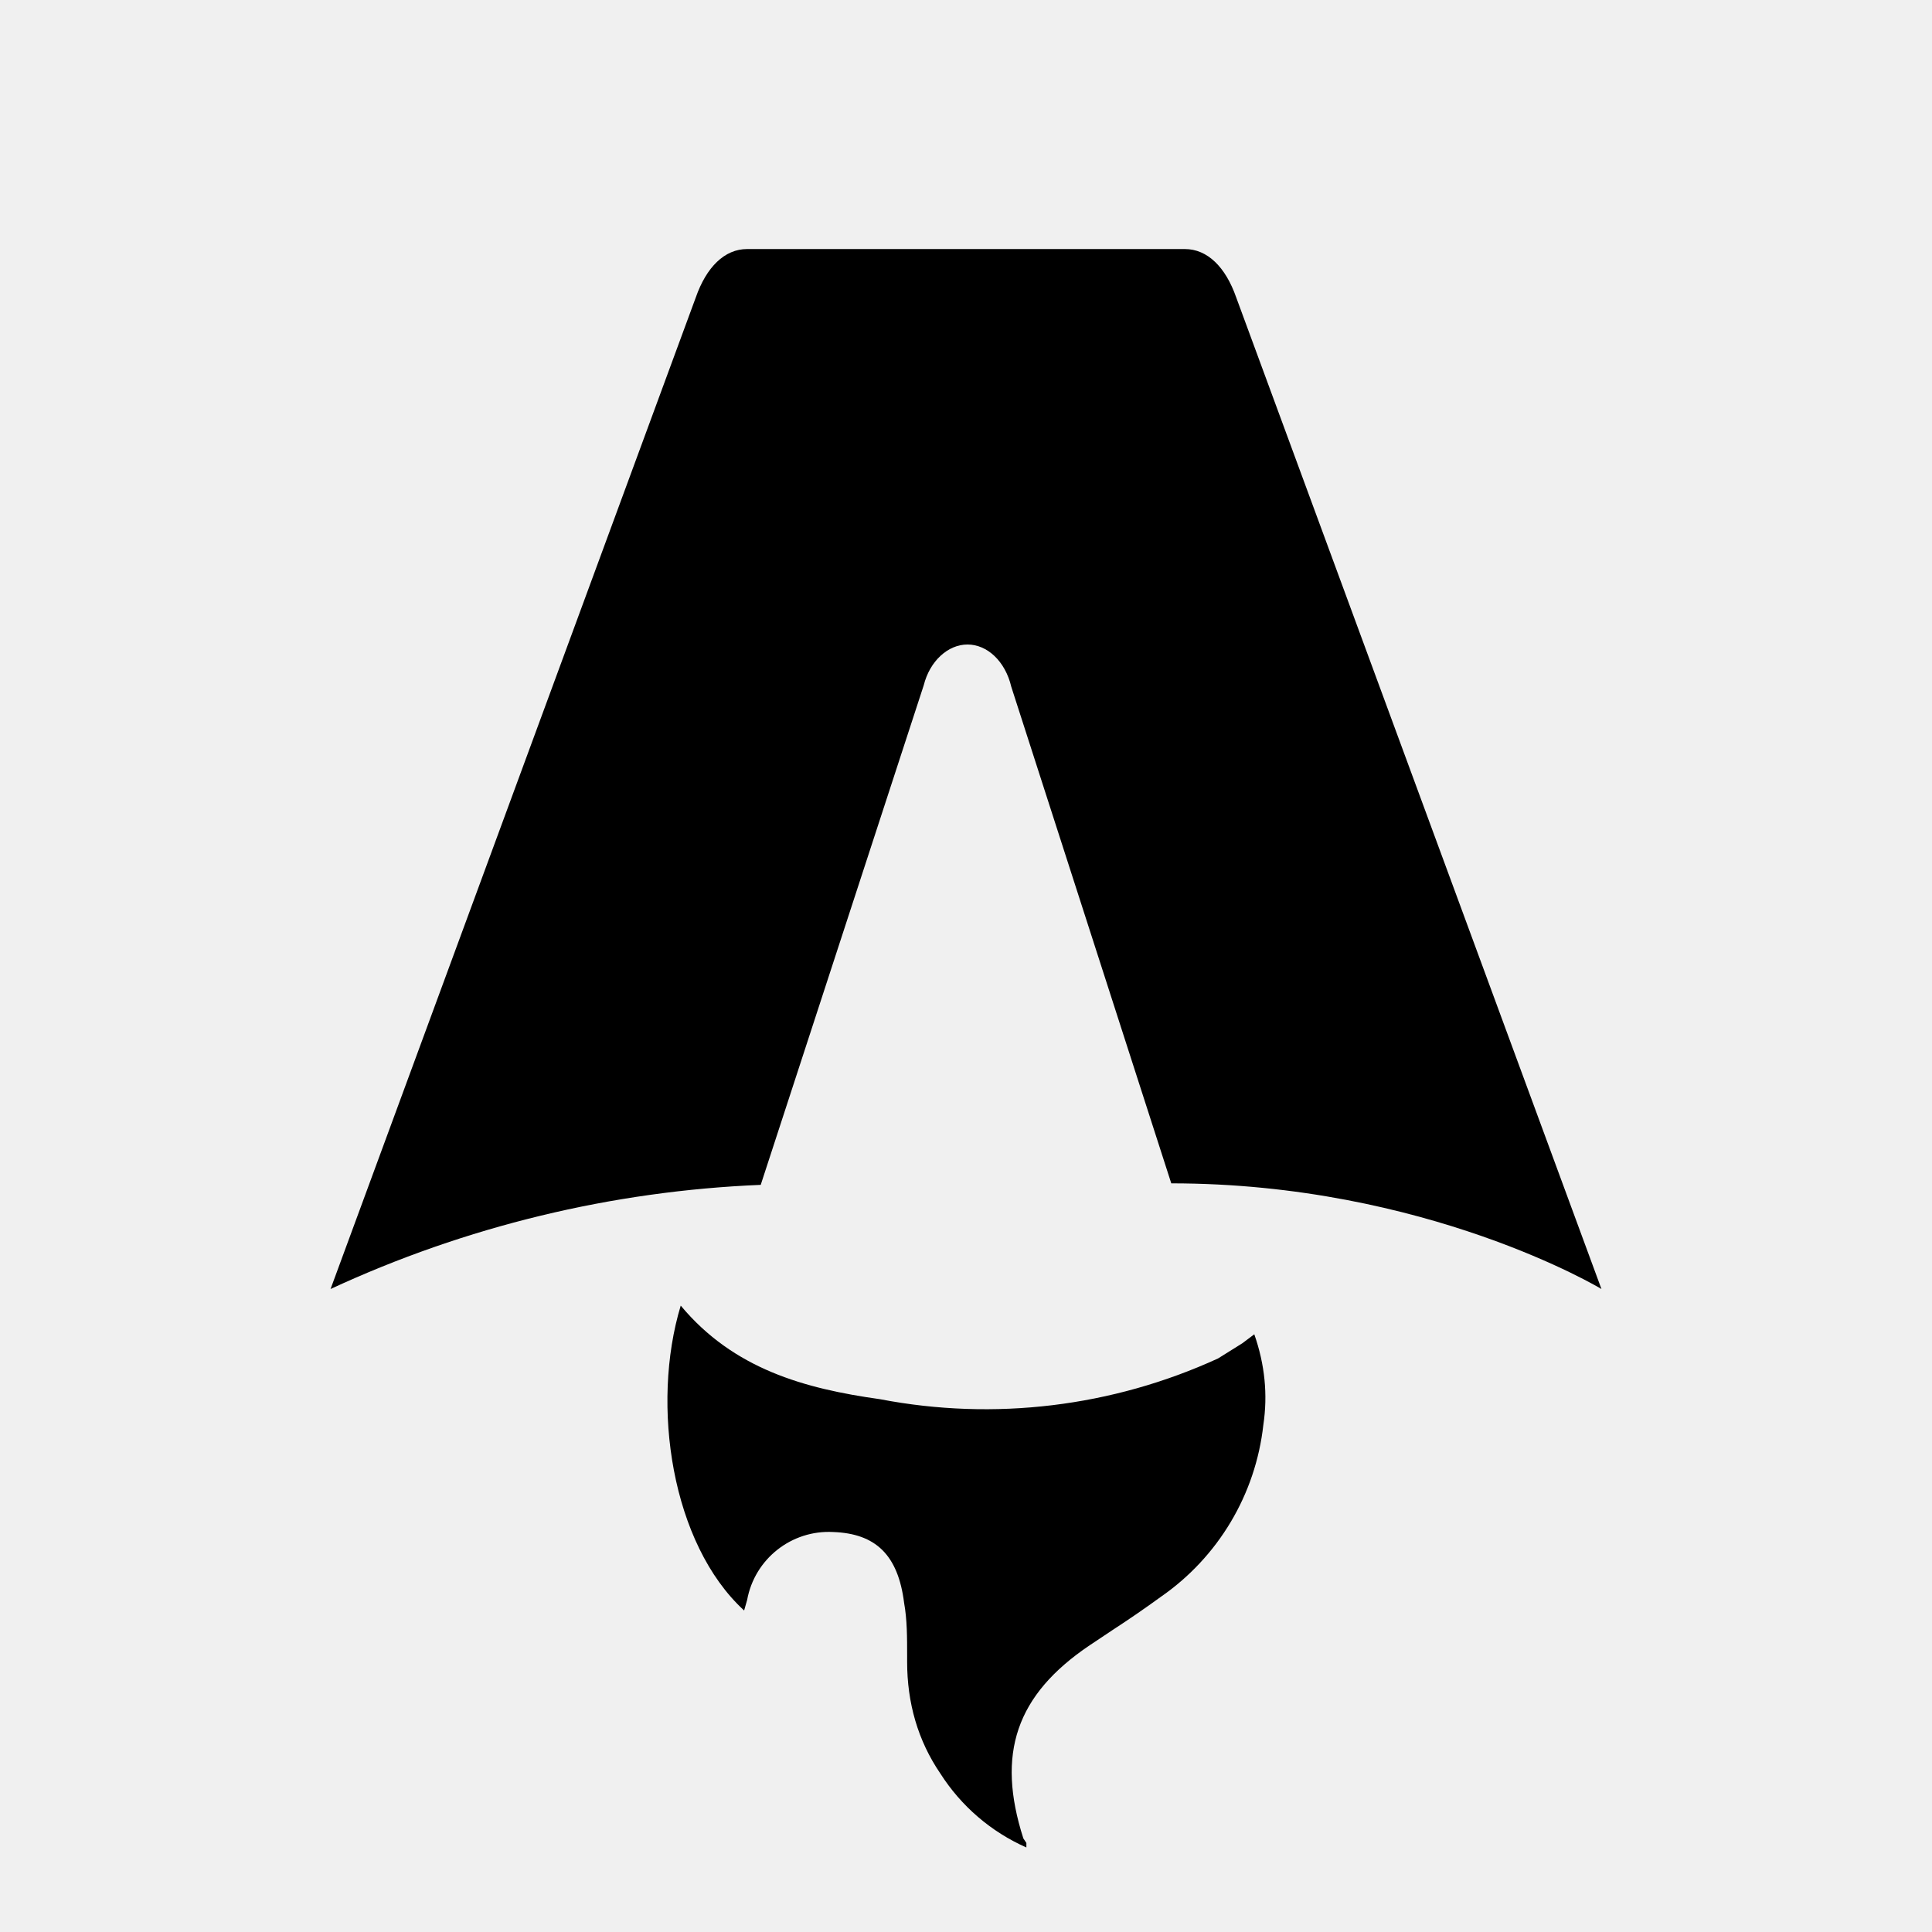
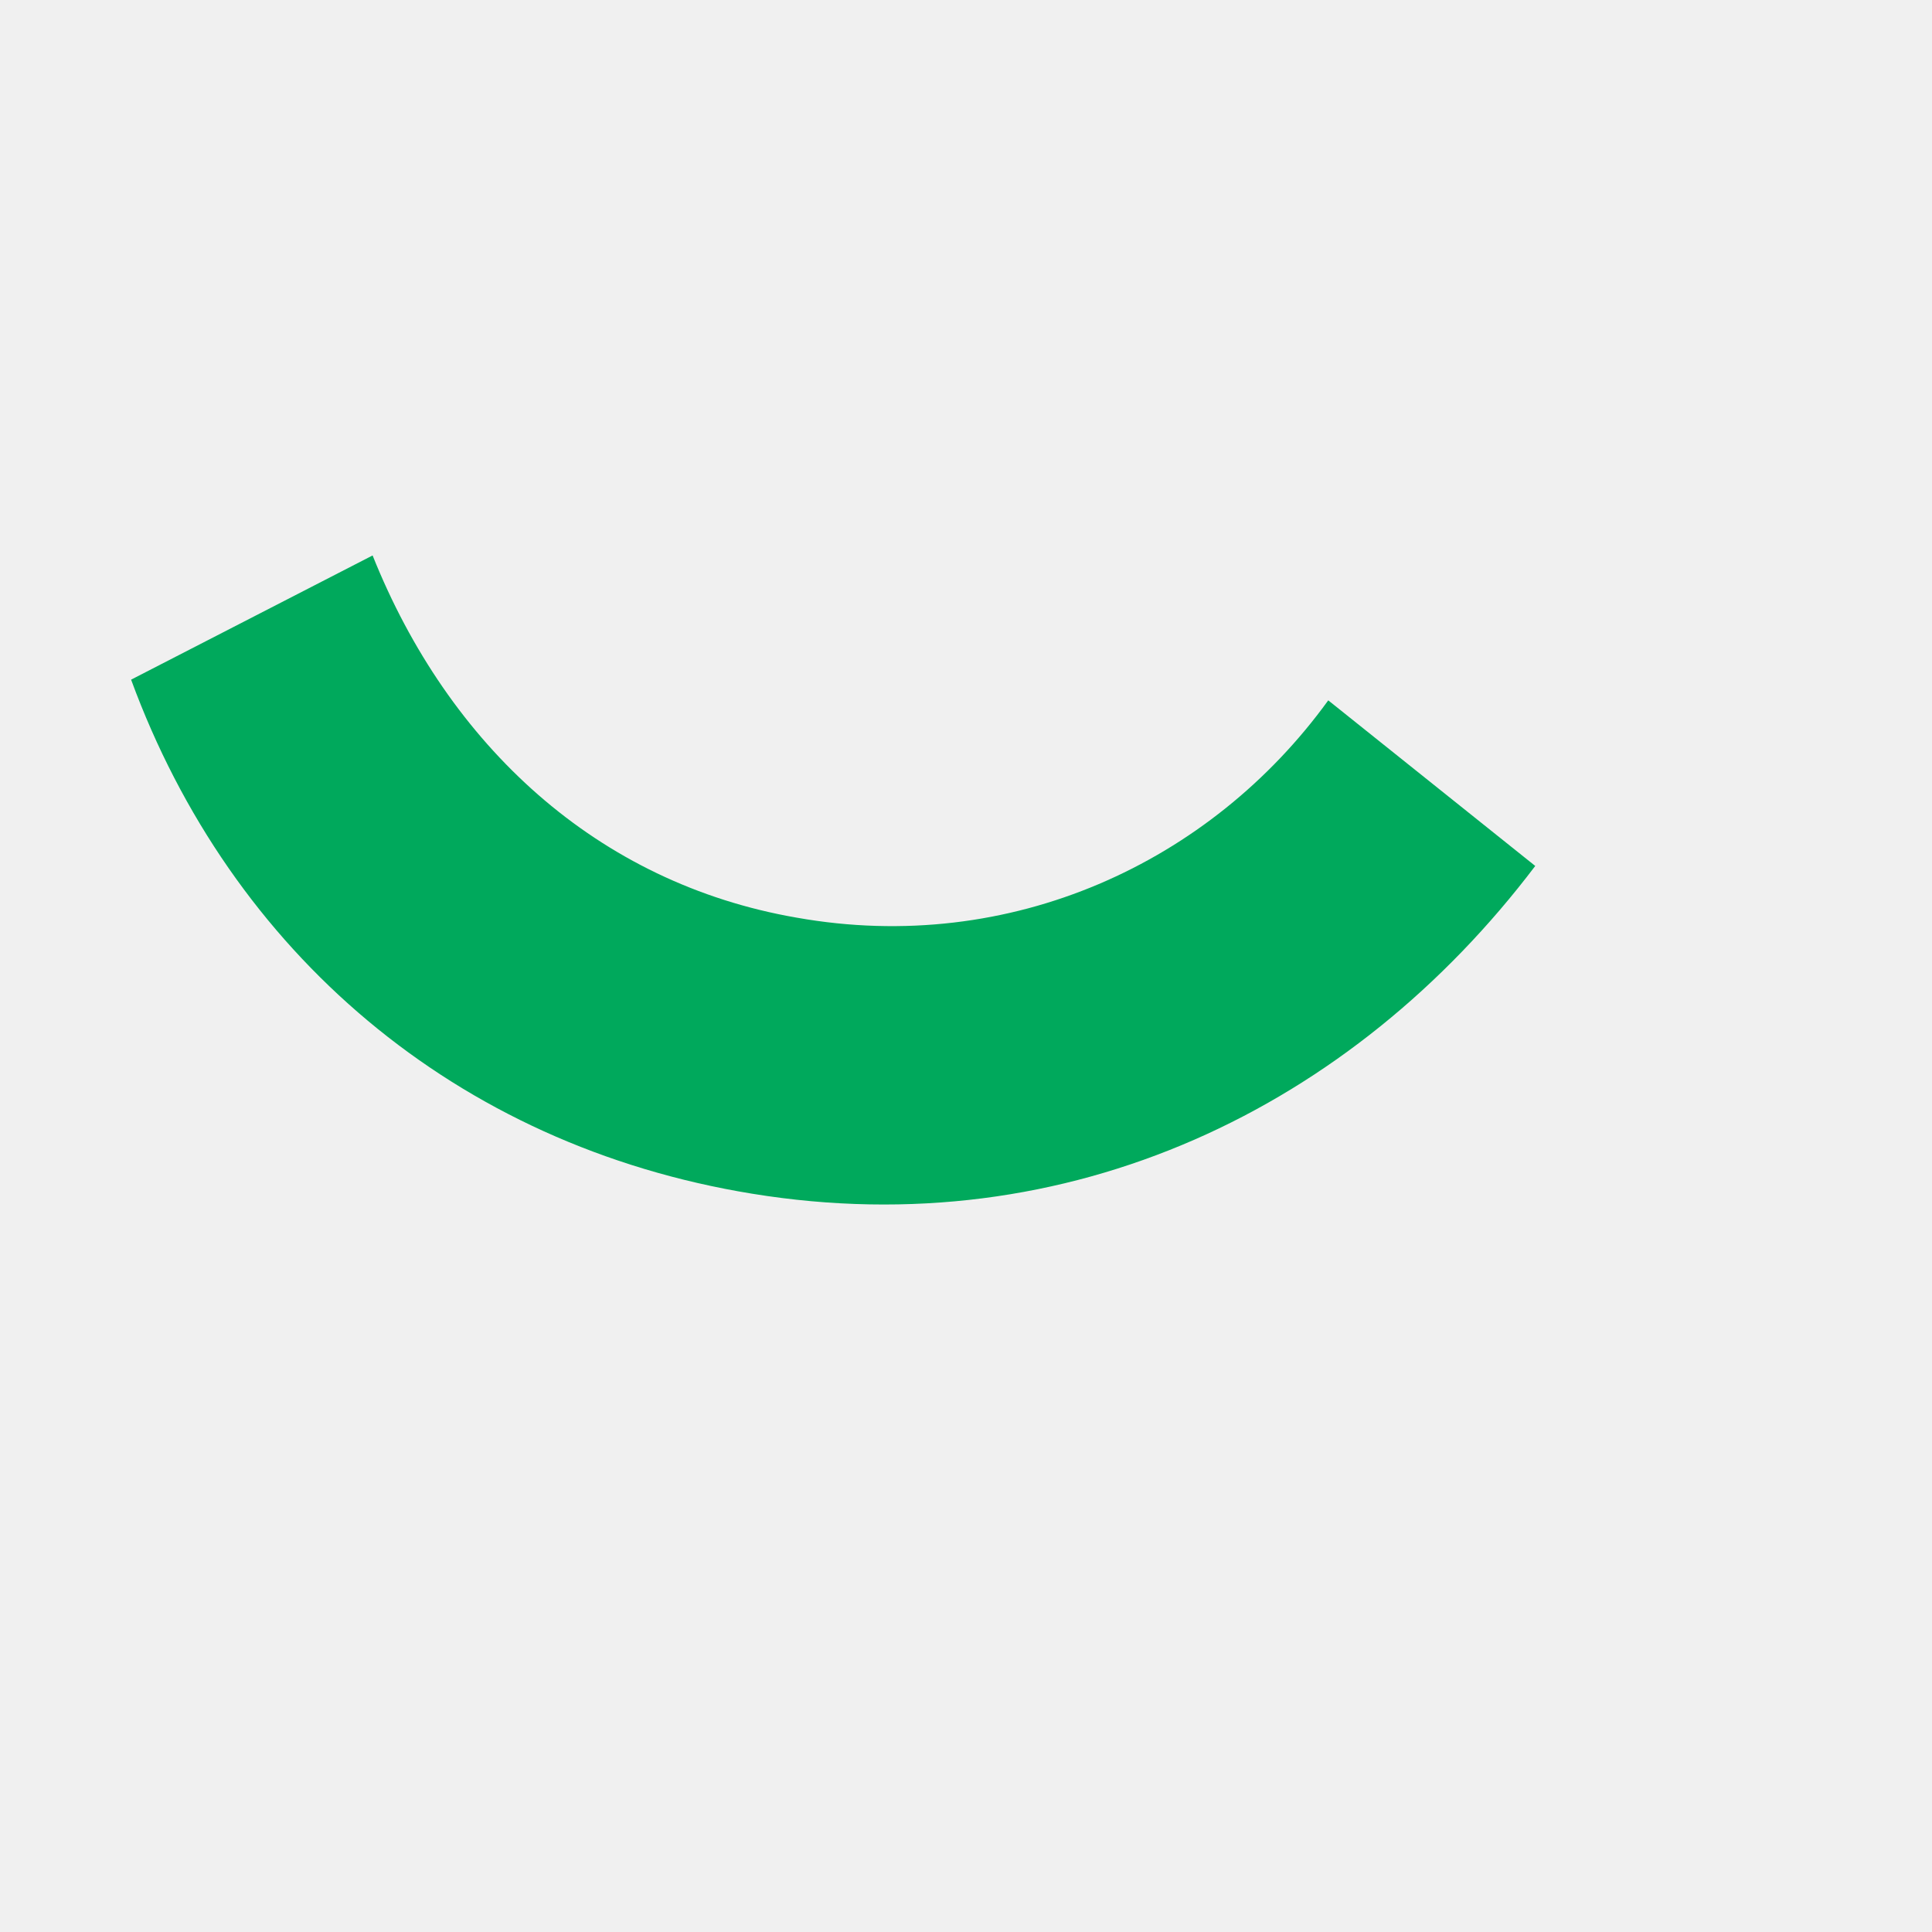
- <svg xmlns="http://www.w3.org/2000/svg" fill="none" viewBox="0 0 128 128">
-   <path d="M50.4 78.5a75.1 75.1 0 0 0-28.5 6.9l24.2-65.7c.7-2 1.9-3.2 3.4-3.2h29c1.5 0 2.7 1.2 3.4 3.2l24.2 65.7s-11.6-7-28.5-7L67 45.5c-.4-1.7-1.6-2.8-2.9-2.8-1.3 0-2.5 1.1-2.9 2.7L50.4 78.5Zm-1.1 28.2Zm-4.2-20.2c-2 6.6-.6 15.8 4.2 20.2a17.5 17.5 0 0 1 .2-.7 5.5 5.5 0 0 1 5.7-4.5c2.8.1 4.3 1.5 4.7 4.7.2 1.1.2 2.3.2 3.5v.4c0 2.7.7 5.2 2.2 7.4a13 13 0 0 0 5.7 4.9v-.3l-.2-.3c-1.8-5.6-.5-9.5 4.4-12.8l1.5-1a73 73 0 0 0 3.2-2.2 16 16 0 0 0 6.8-11.4c.3-2 .1-4-.6-6l-.8.6-1.6 1a37 37 0 0 1-22.4 2.7c-5-.7-9.7-2-13.2-6.2Z" />
-   <style>
-         path { fill: #000; }
-         @media (prefers-color-scheme: dark) {
-             path { fill: #FFF; }
-         }
-     </style>
+ <svg xmlns="http://www.w3.org/2000/svg" viewBox="0 0 560 560" fill="none">
+   <path d="M38 183C67 104 132 48 218 34C310 19 392 59 445 129L385 177C351 130 293 103 231 114C173 124 130 164 108 219L38 183Z" transform="translate(0 380) scale(1 -1)" fill="#00A95C" />
</svg>
